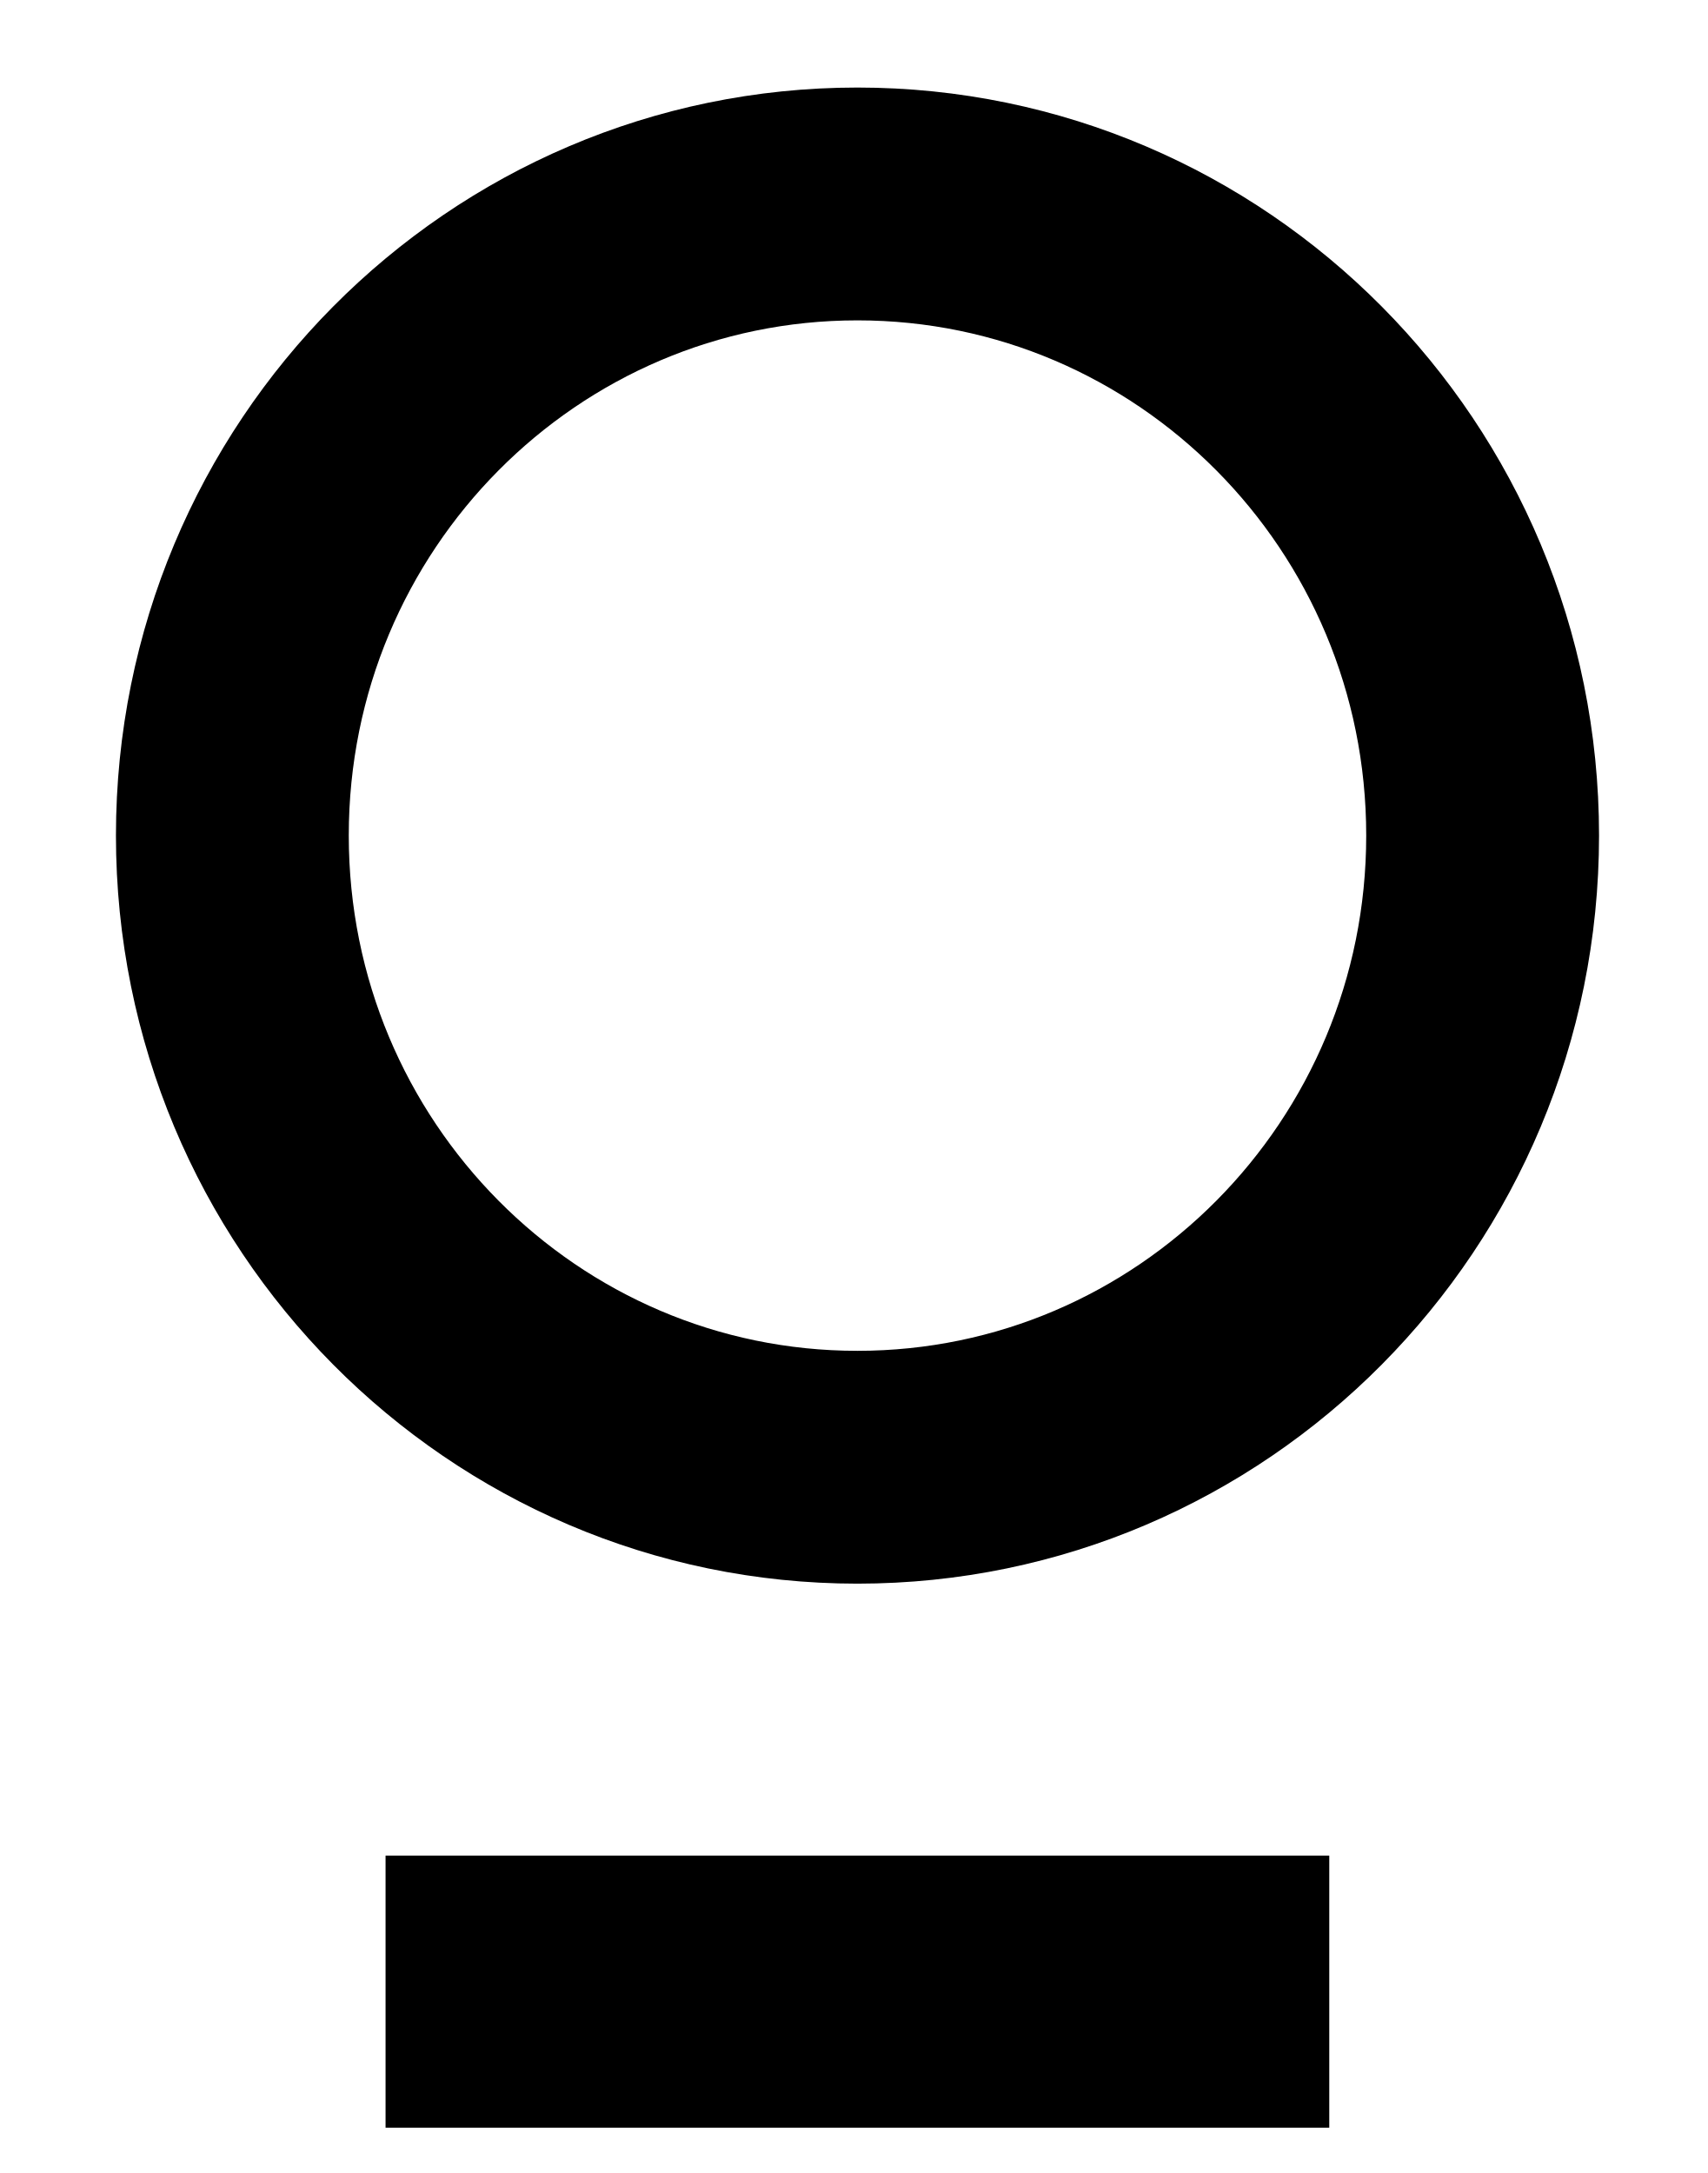
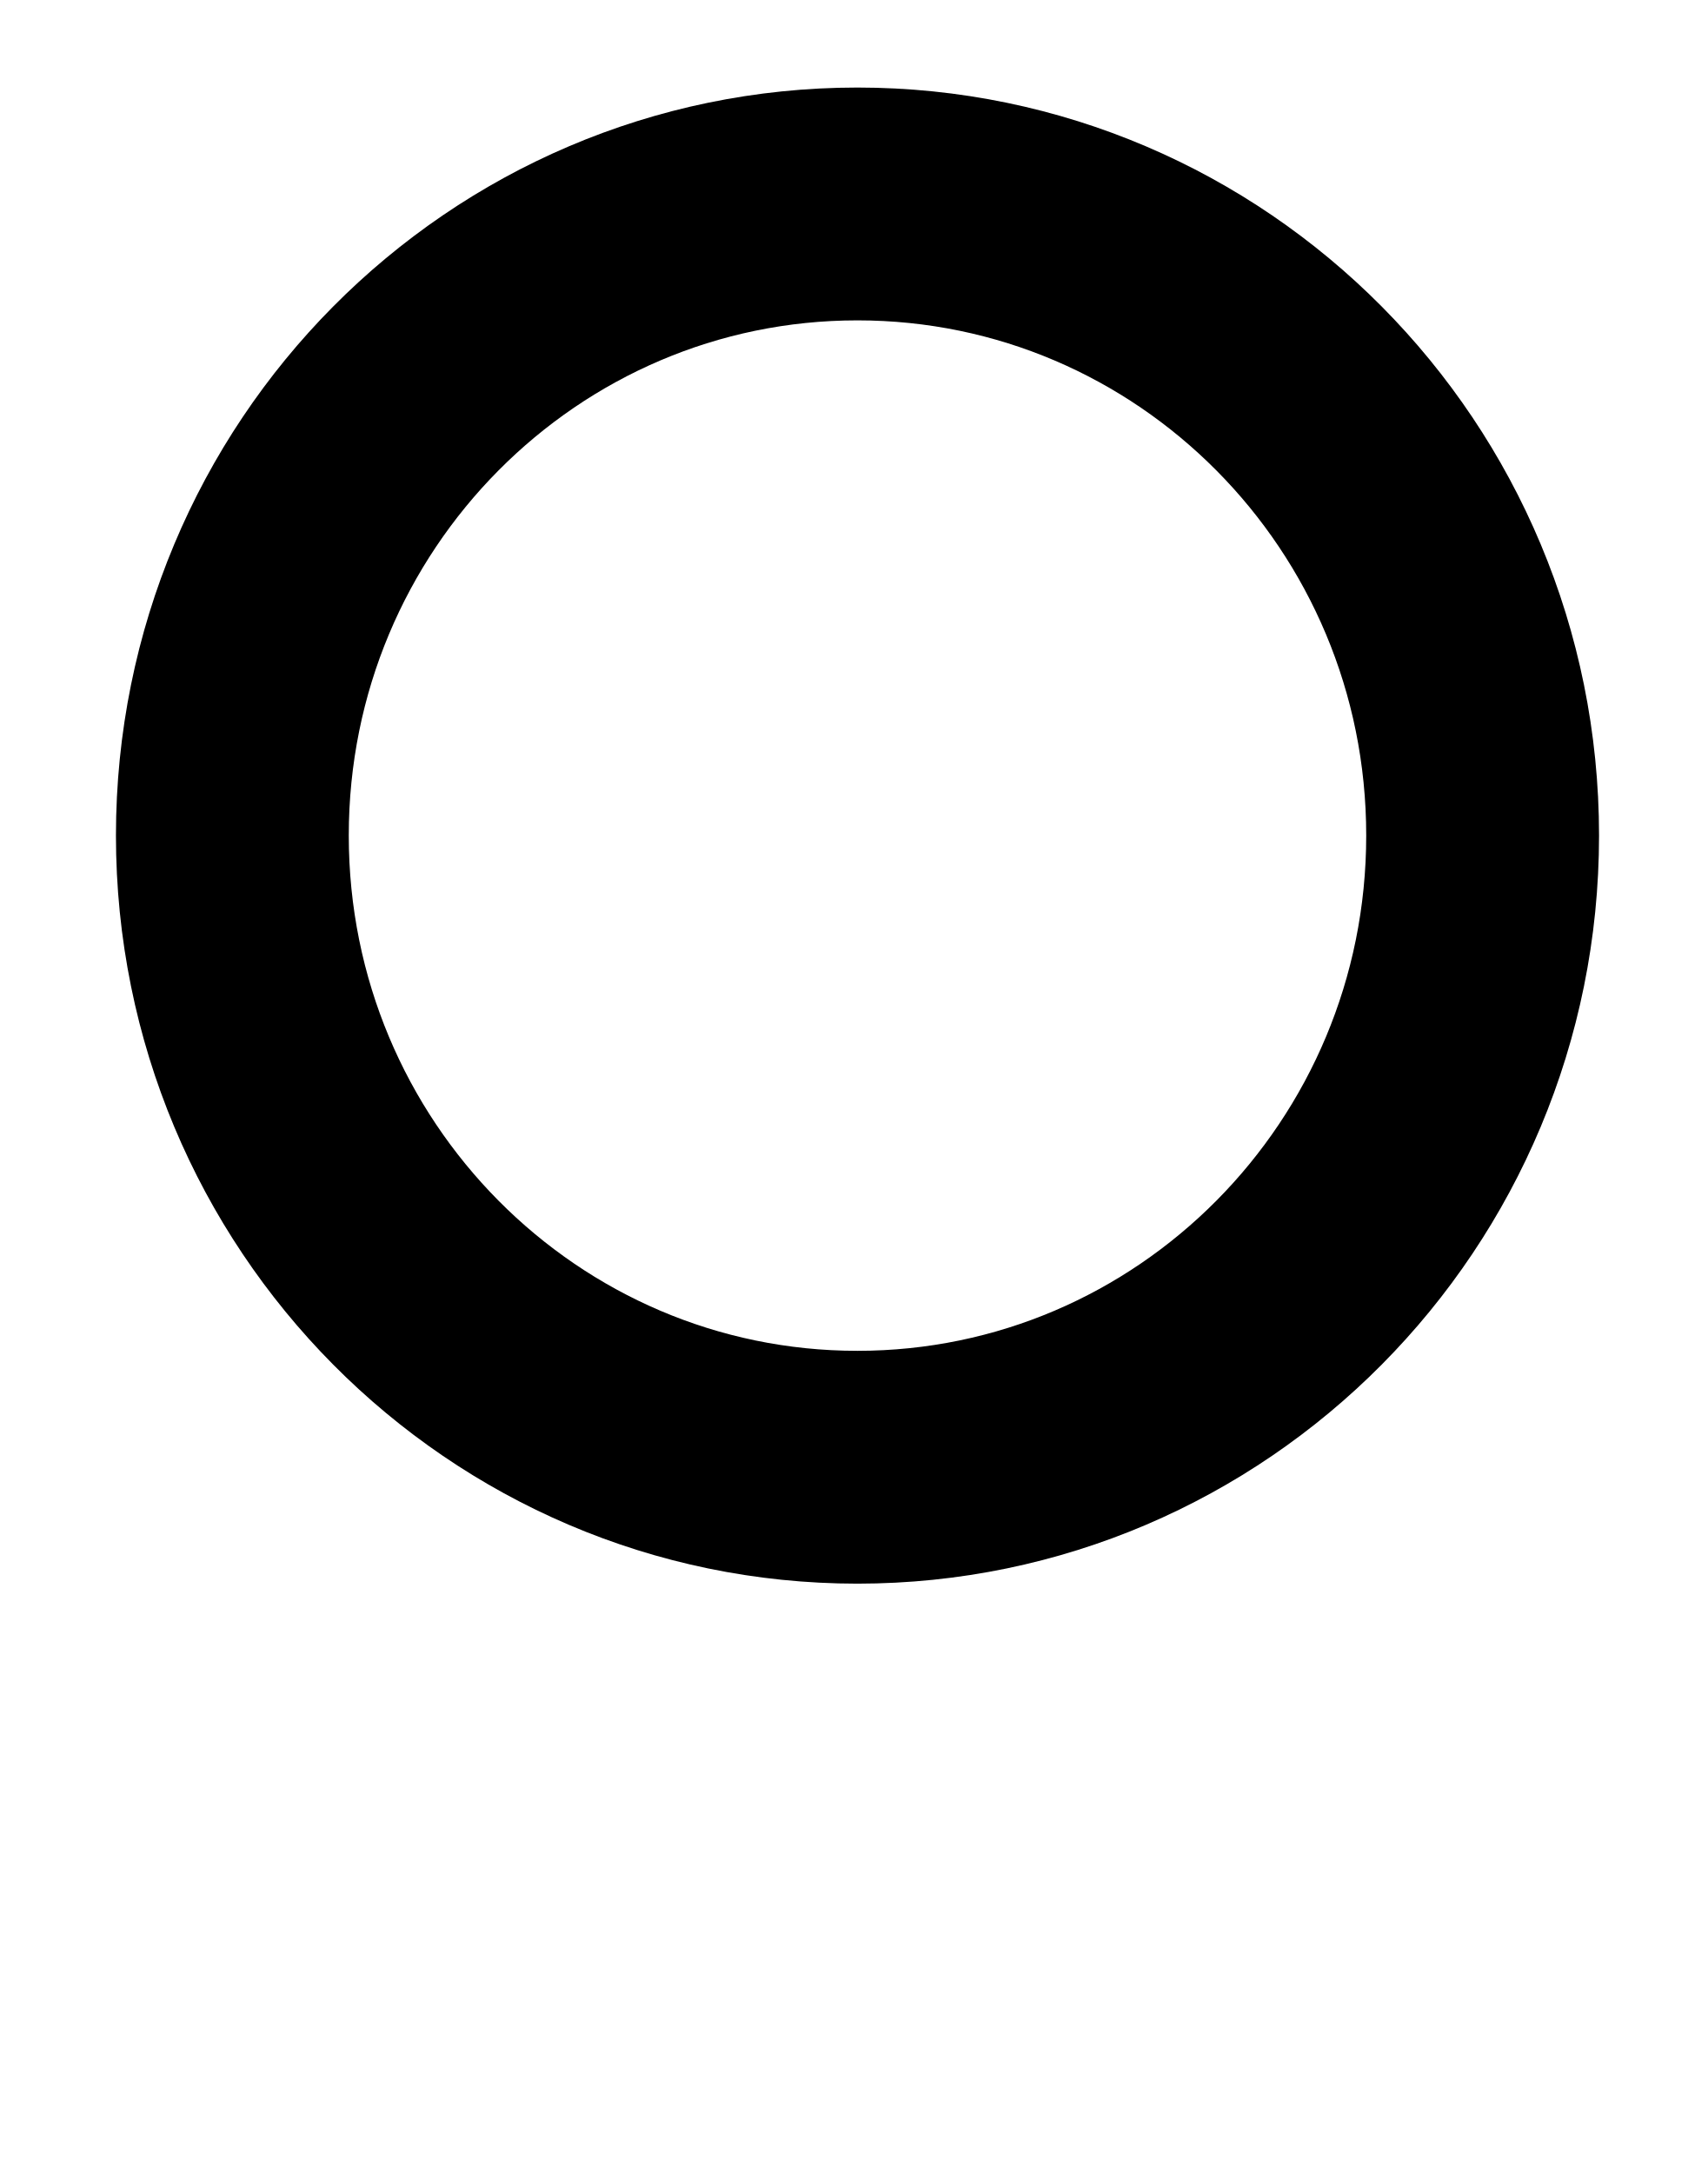
<svg xmlns="http://www.w3.org/2000/svg" width="11" height="14" viewBox="0 0 11 14" fill="none">
  <path d="M9.552 5.383C9.552 7.637 7.742 9.453 5.524 9.453C3.306 9.453 1.497 7.637 1.497 5.383C1.497 3.129 3.306 1.314 5.524 1.314C7.742 1.314 9.552 3.129 9.552 5.383Z" stroke="black" stroke-width="1.5" />
-   <rect x="2.484" y="11.955" width="6.08" height="1.753" fill="black" />
</svg>
